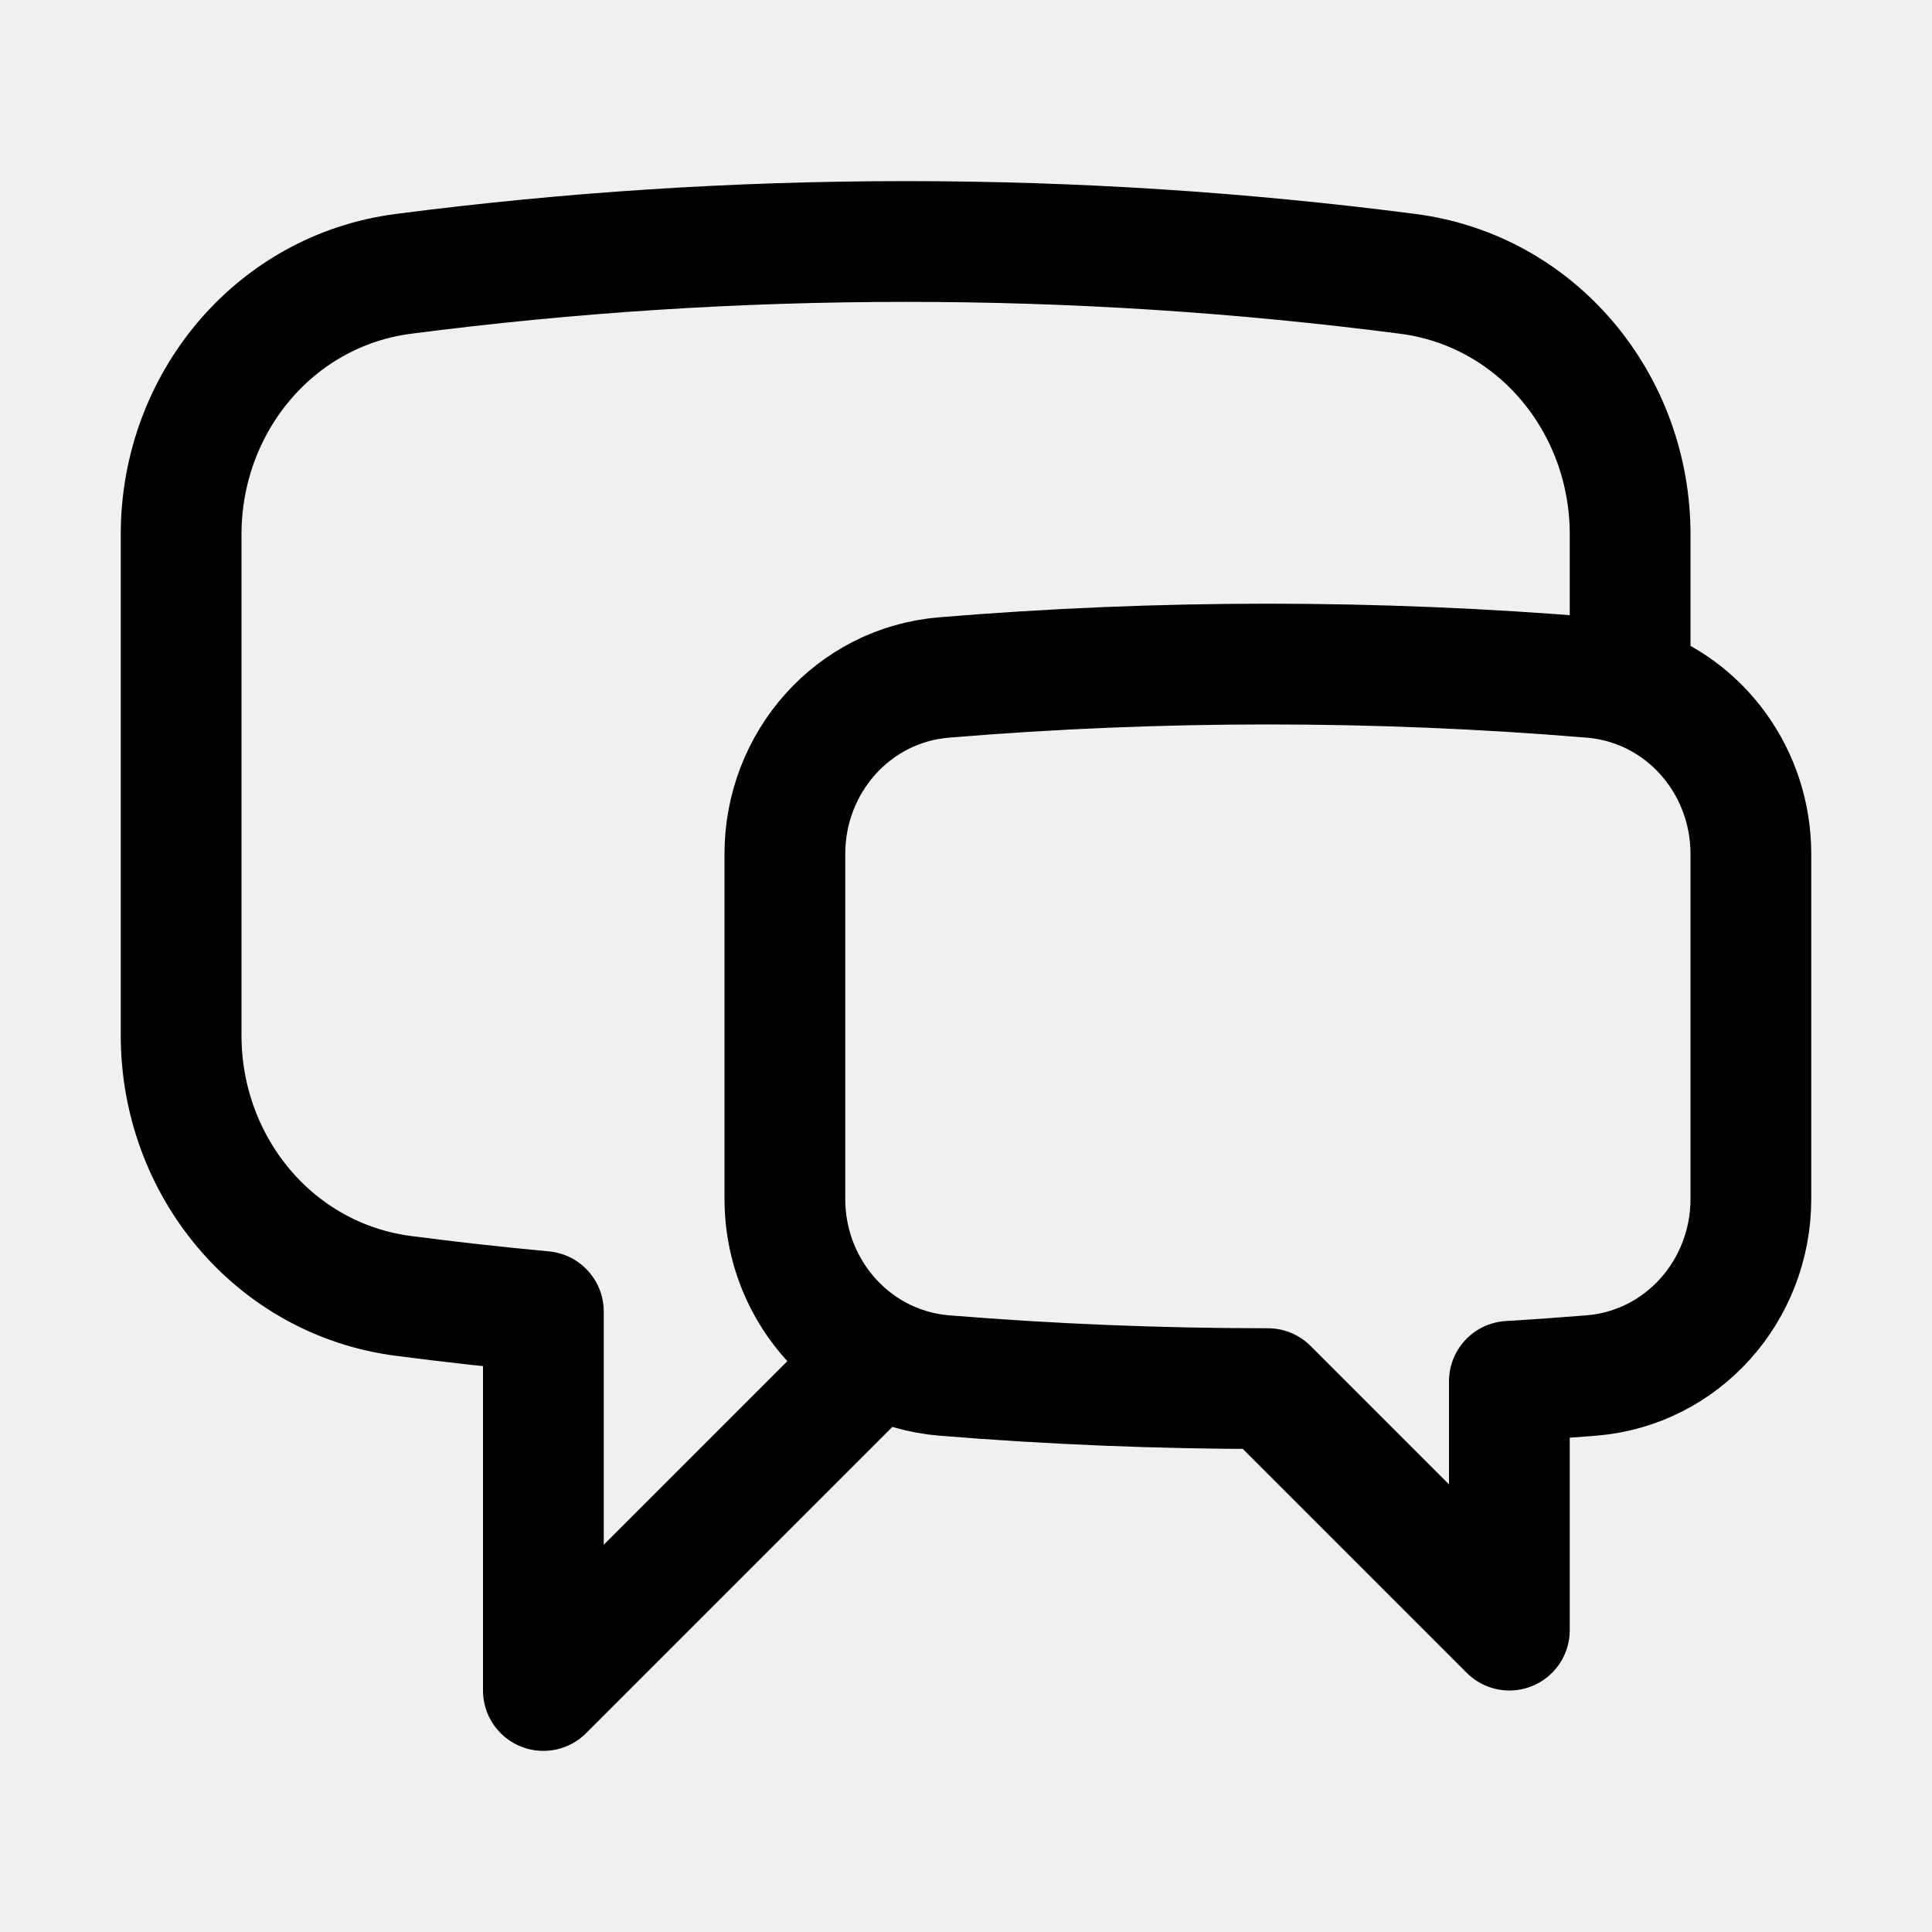
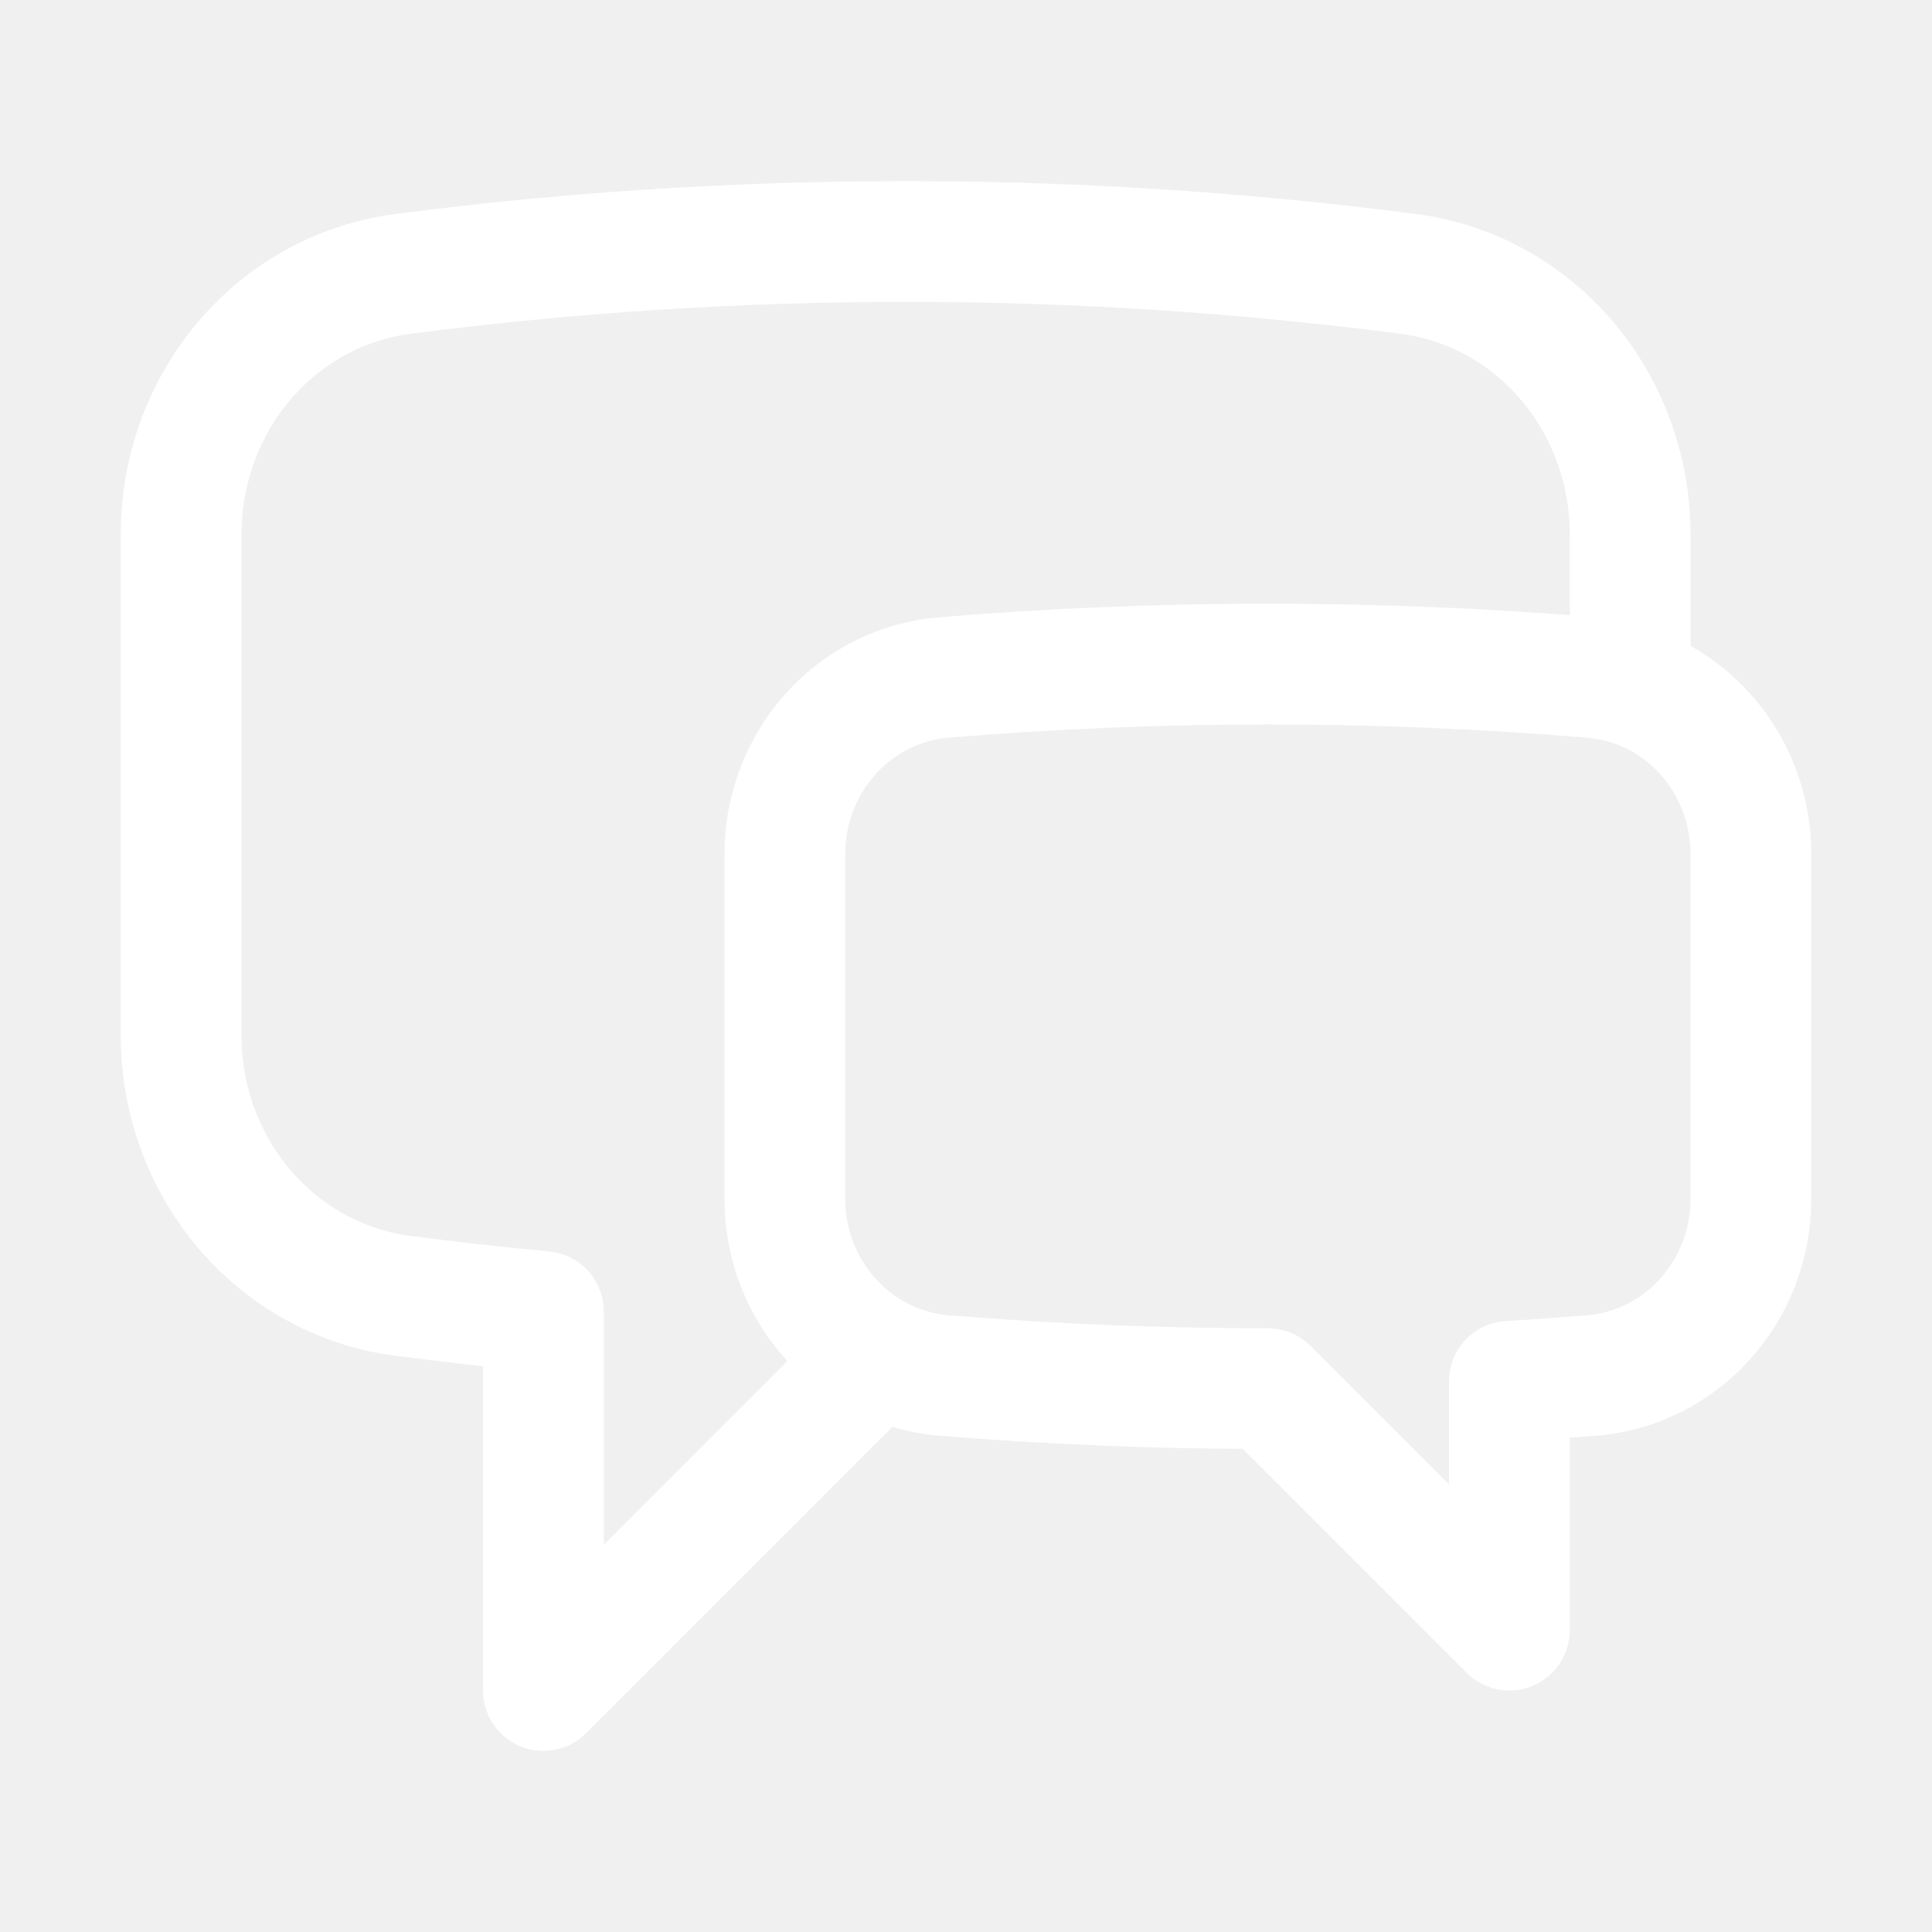
- <svg xmlns="http://www.w3.org/2000/svg" fill="none" viewBox="0 0 24 24" stroke-width="1.5" stroke="currentColor" class="size-6">
+ <svg xmlns="http://www.w3.org/2000/svg" fill="none" viewBox="0 0 24 24" stroke-width="1.5" stroke="white" class="size-6">
  <path stroke-linecap="round" stroke-linejoin="round" d="M20.25 8.511c.884.284 1.5 1.128 1.5 2.097v4.286c0 1.136-.847 2.1-1.98 2.193-.34.027-.68.052-1.02.072v3.091l-3-3c-1.354 0-2.694-.055-4.02-.163a2.115 2.115 0 0 1-.825-.242m9.345-8.334a2.126 2.126 0 0 0-.476-.095 48.64 48.64 0 0 0-8.048 0c-1.131.094-1.976 1.057-1.976 2.192v4.286c0 .837.46 1.58 1.155 1.951m9.345-8.334V6.637c0-1.621-1.152-3.026-2.76-3.235A48.455 48.455 0 0 0 11.25 3c-2.115 0-4.198.137-6.24.402-1.608.209-2.76 1.614-2.76 3.235v6.226c0 1.621 1.152 3.026 2.76 3.235.577.075 1.157.14 1.74.194V21l4.155-4.155" />
</svg>
